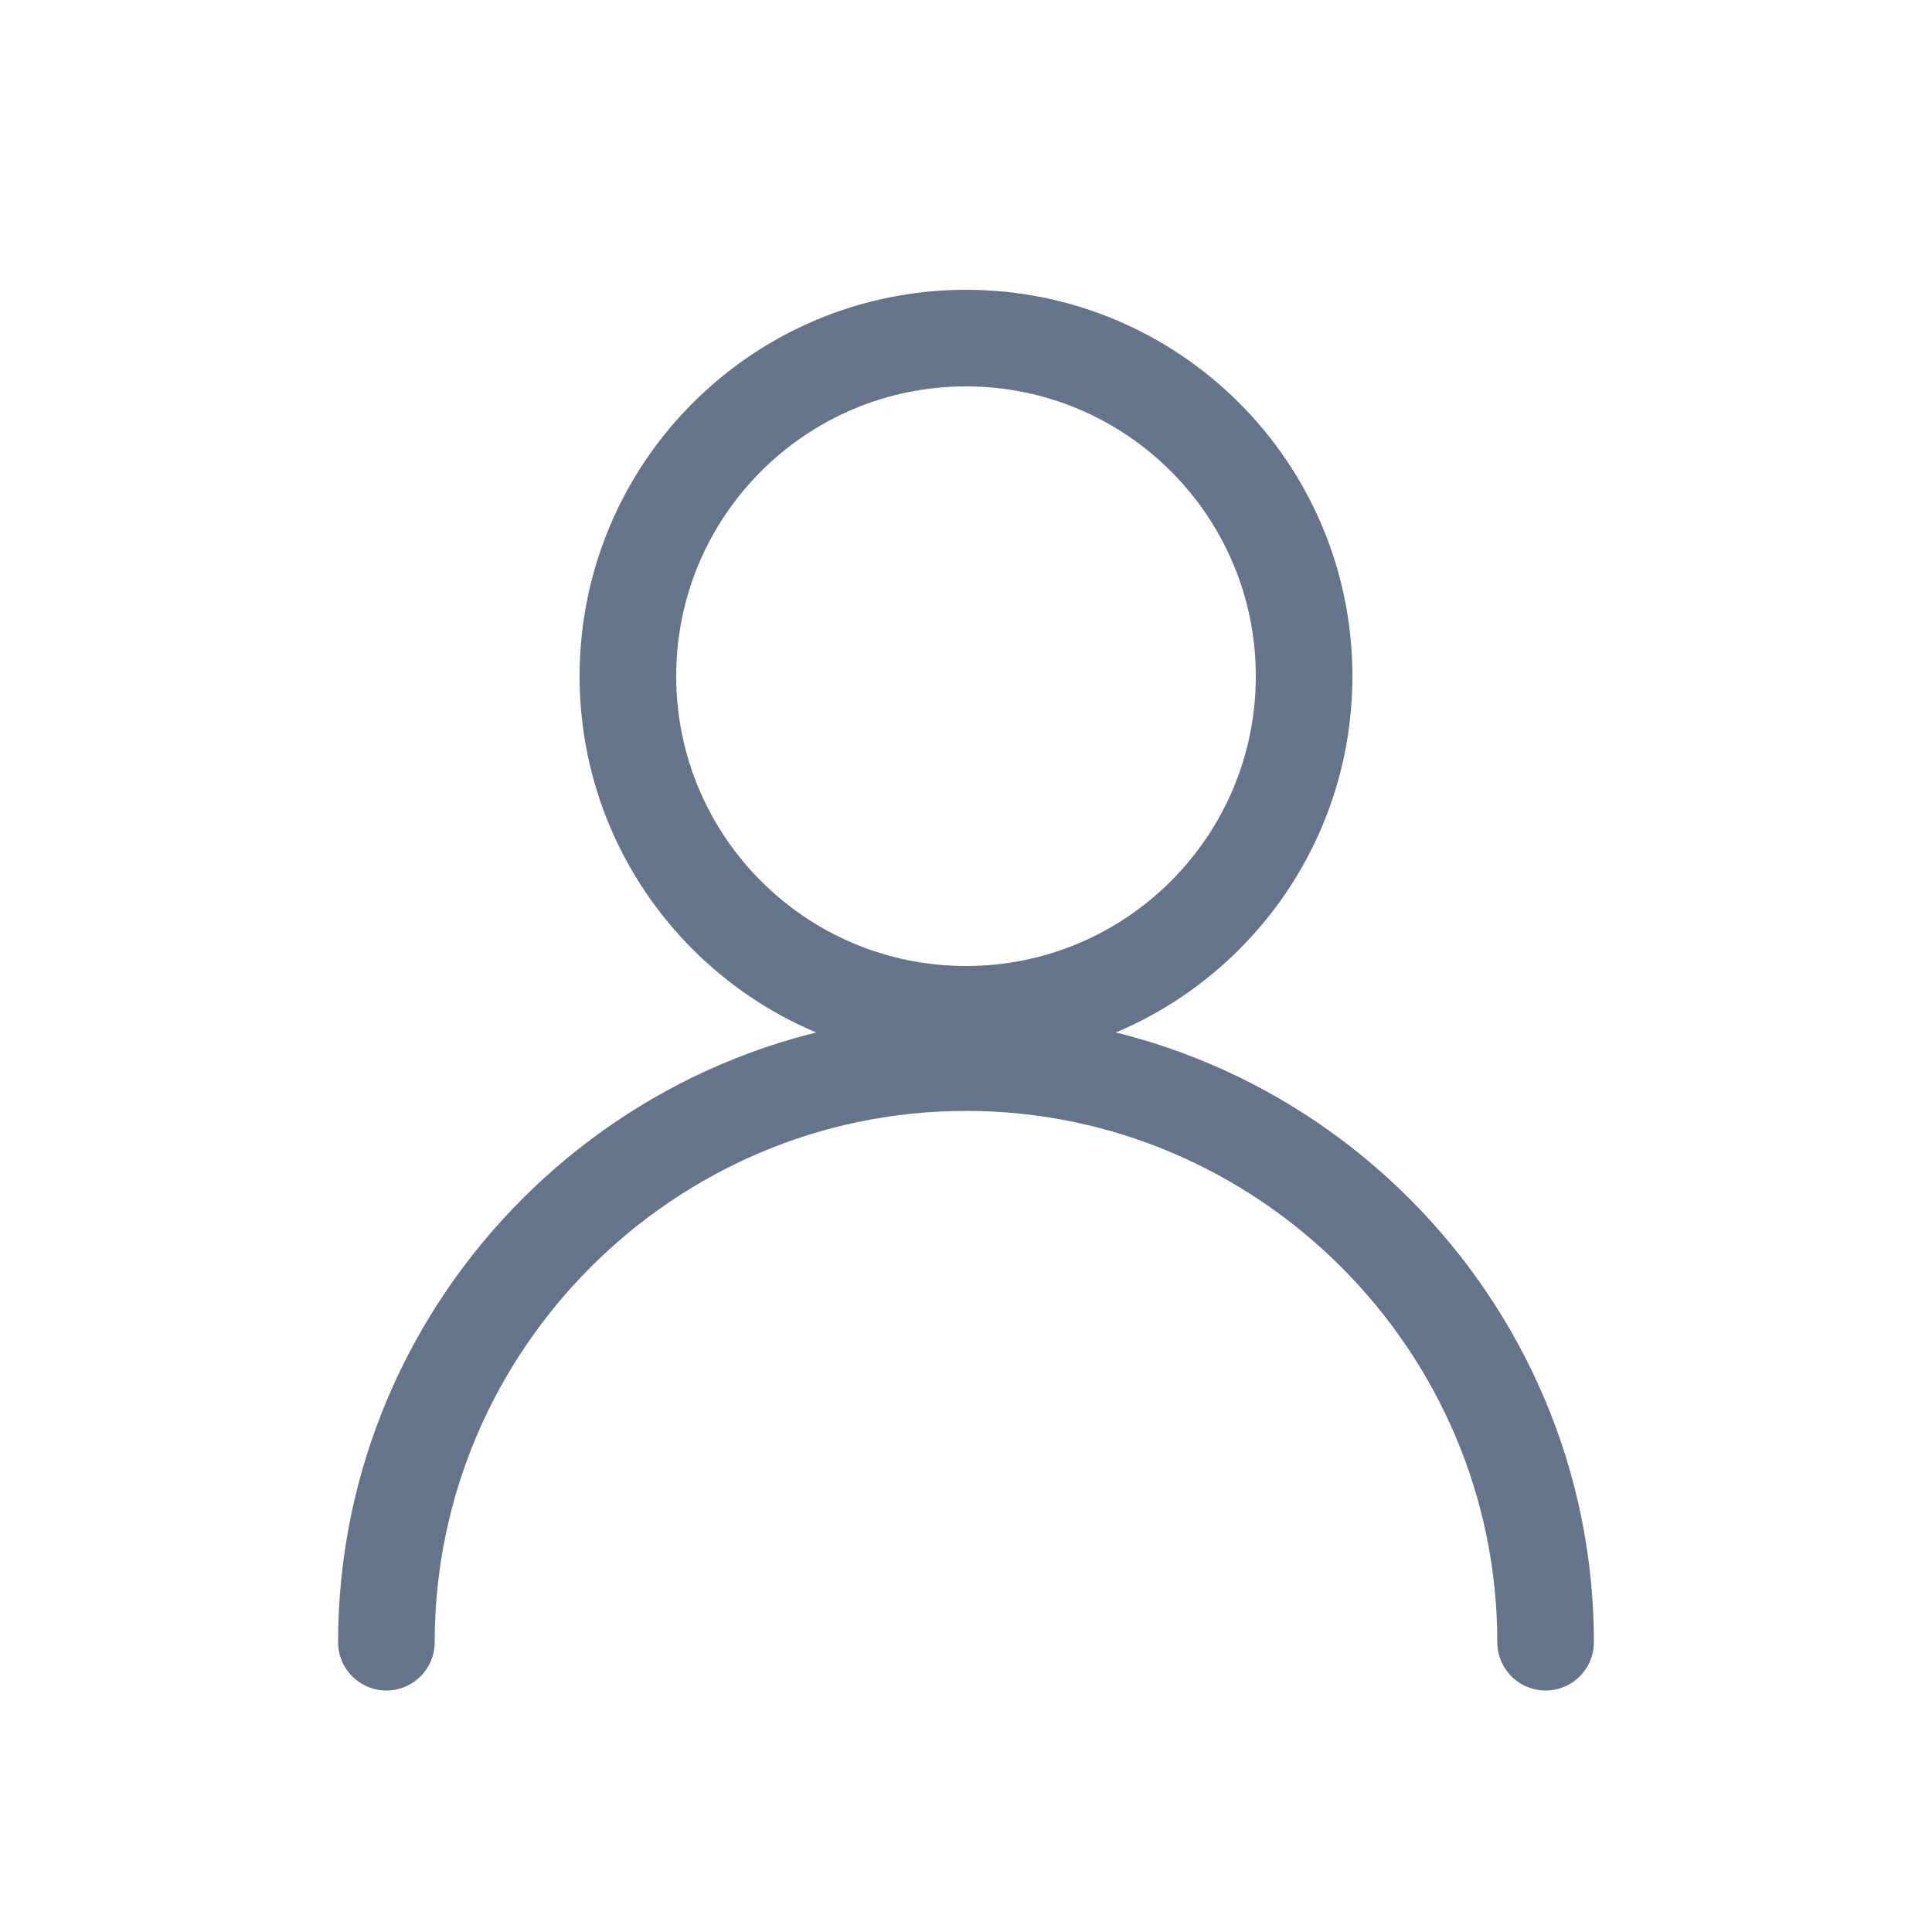
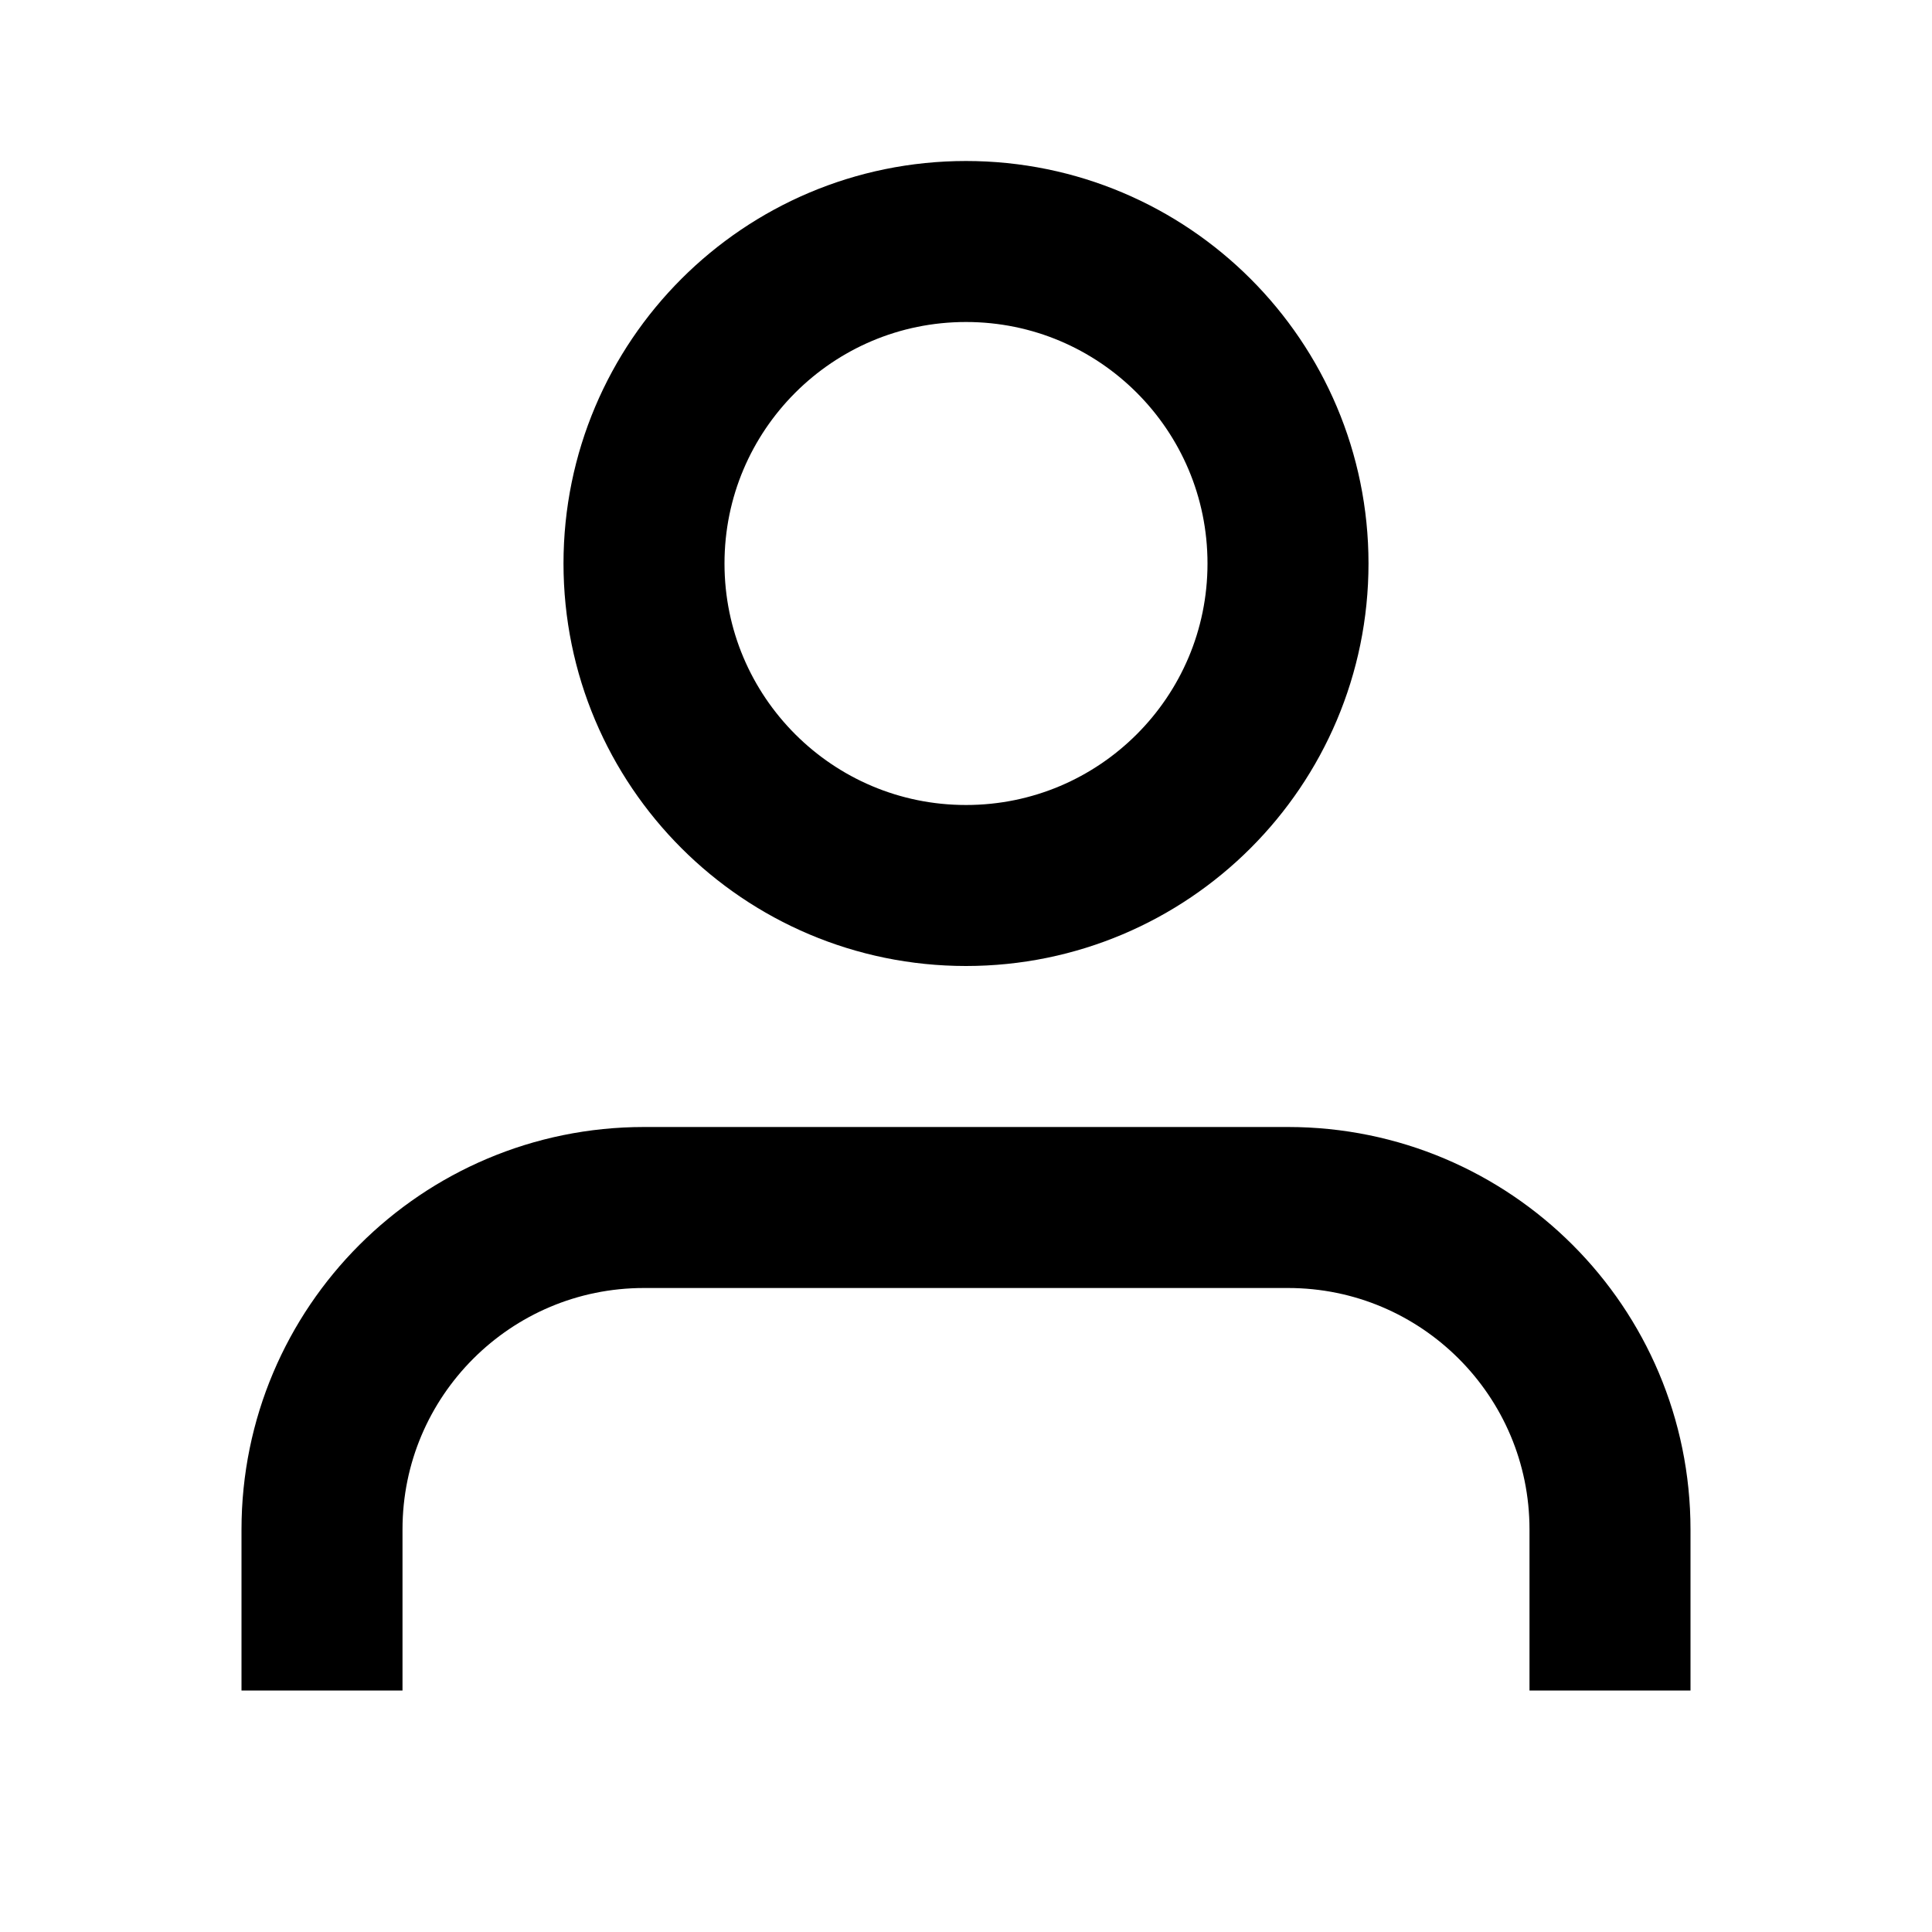
- <svg xmlns="http://www.w3.org/2000/svg" width="40" height="40" viewBox="0 0 40 40" fill="none" role="img" aria-hidden="true">
-   <circle cx="20" cy="14" r="7" stroke="#64748b" stroke-width="2" fill="none" />
-   <path d="M8 34c0-6.6 5.4-12 12-12s12 5.4 12 12" stroke="#64748b" stroke-width="2" stroke-linecap="round" fill="none" />
+ <svg xmlns="http://www.w3.org/2000/svg" viewBox="0 0 24 24" fill="none" stroke="currentColor" stroke-width="2">
+   <path d="M20 21v-2a4 4 0 0 0-4-4H8a4 4 0 0 0-4 4v2" />
+   <circle cx="12" cy="7" r="4" />
</svg>
